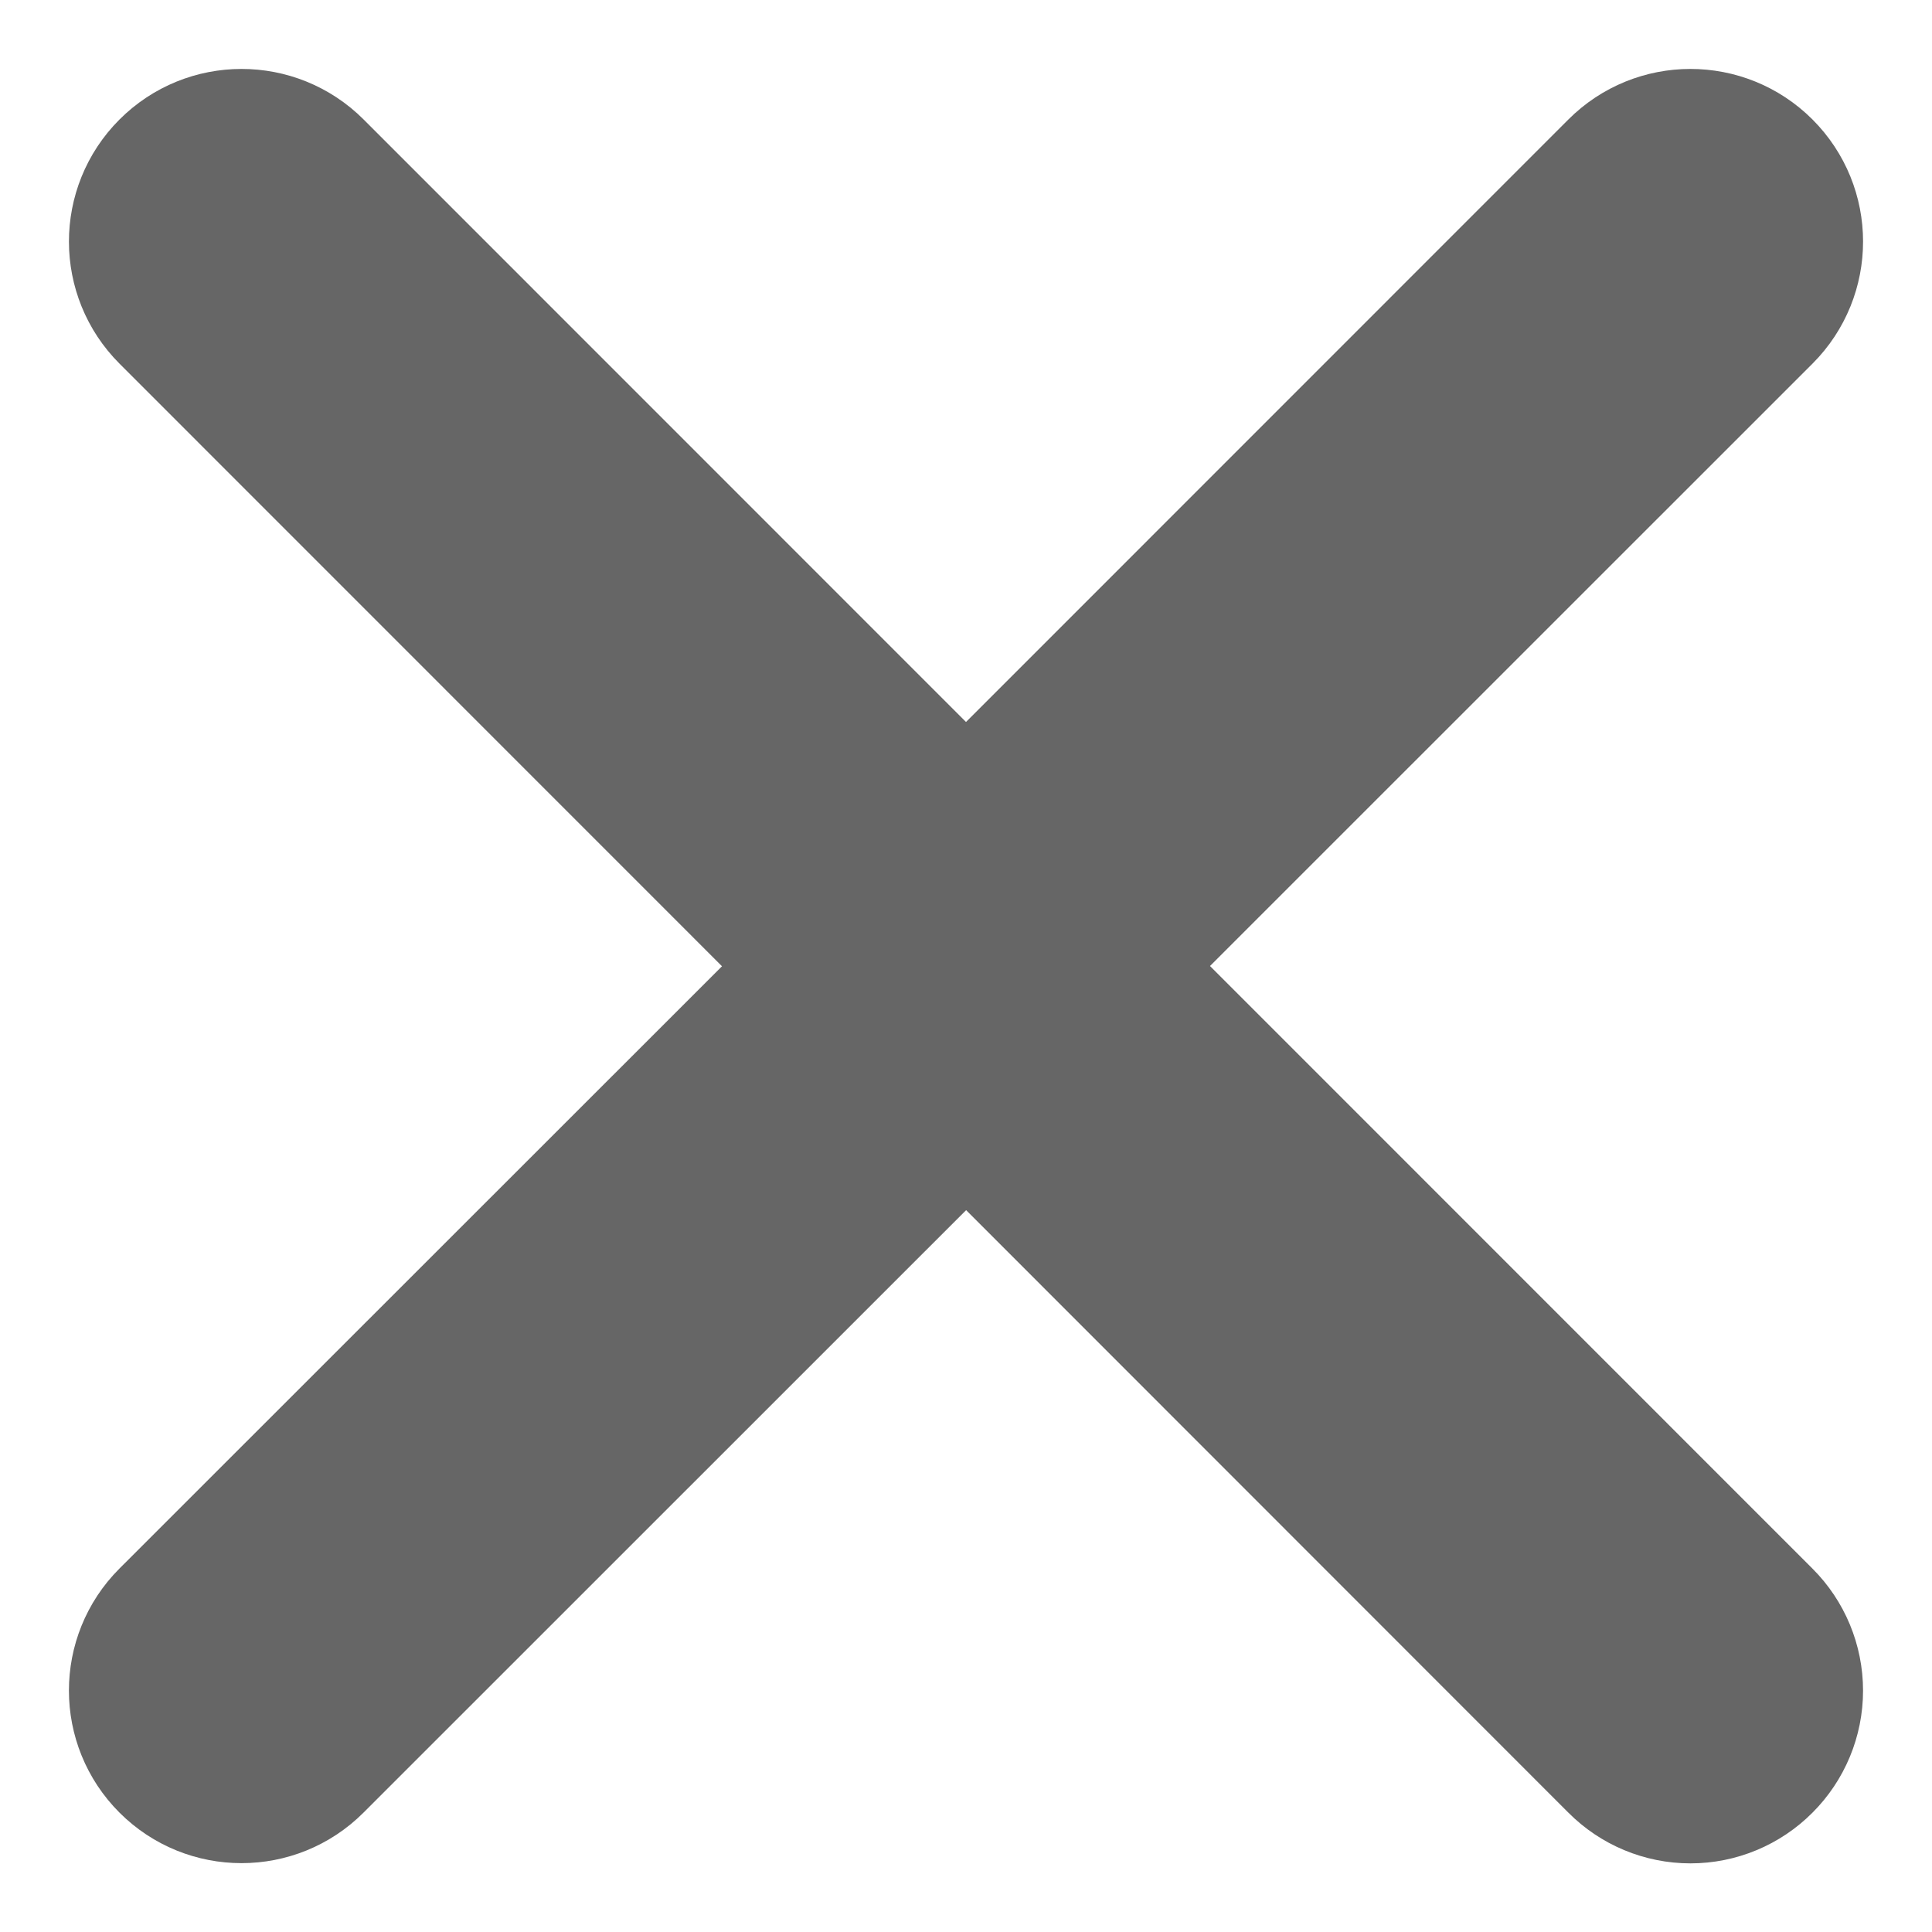
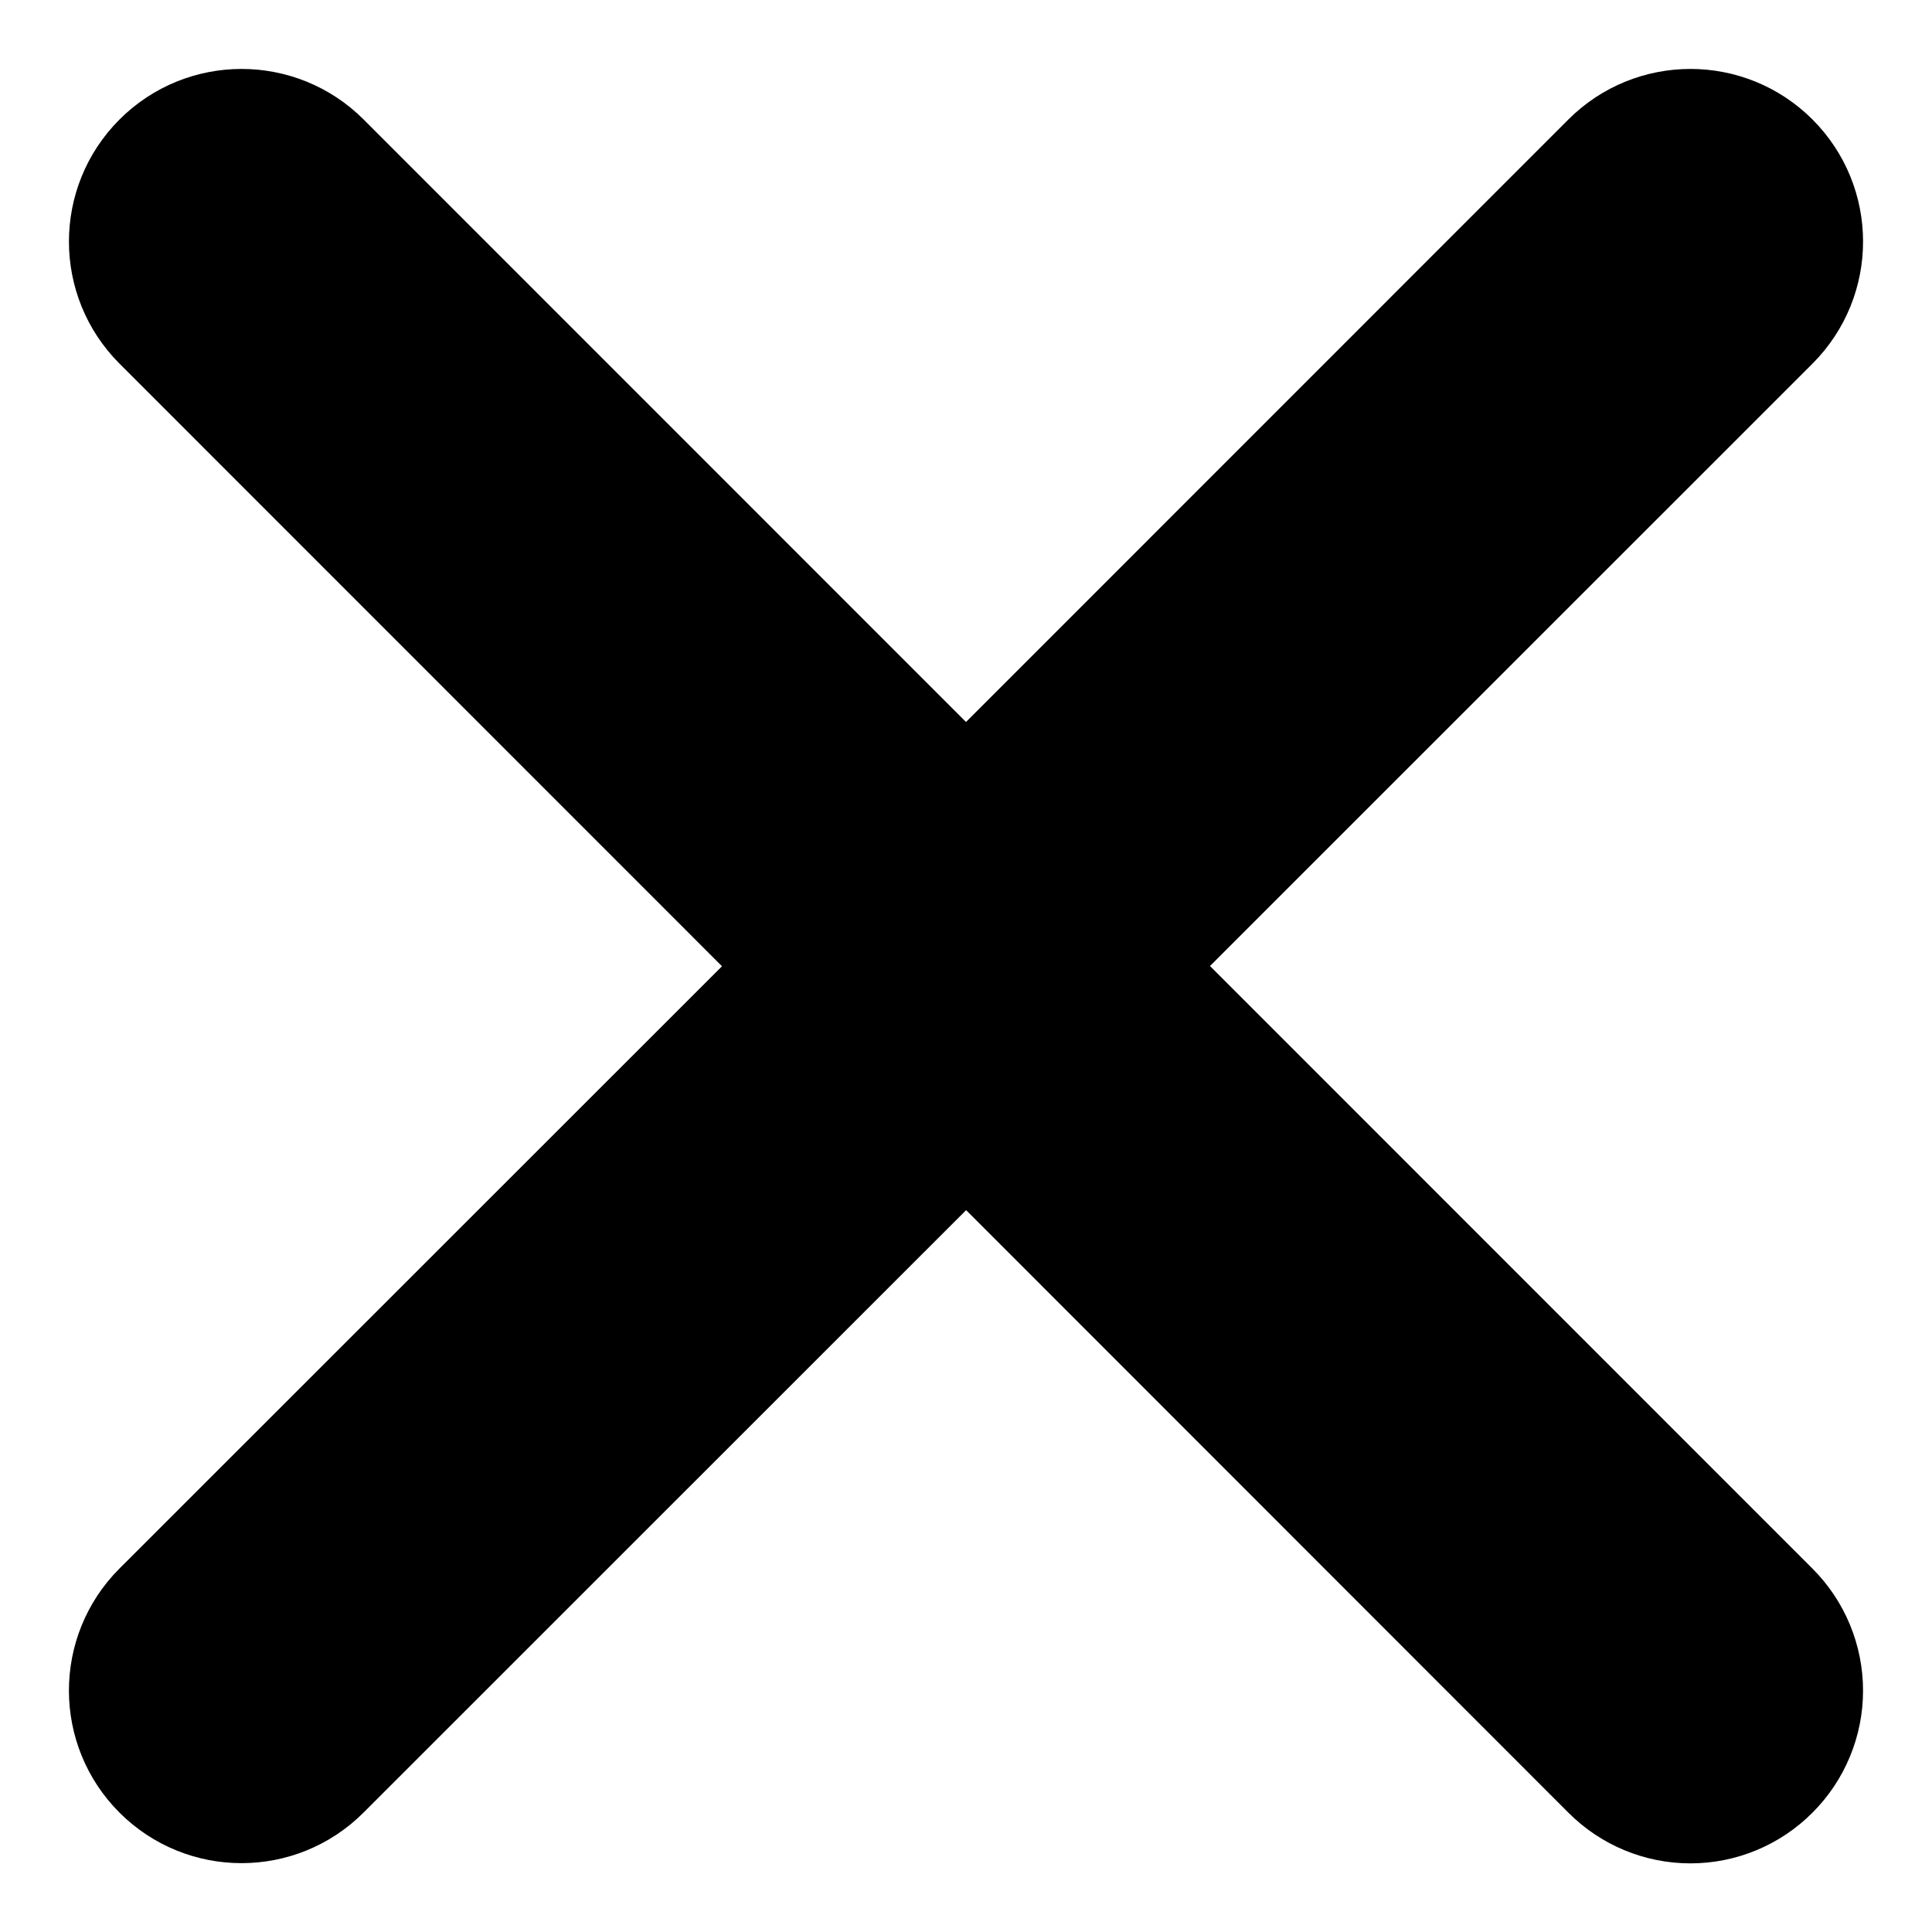
<svg xmlns="http://www.w3.org/2000/svg" width="14" height="14" viewBox="0 0 14 14">
  <g id="Events" fill="none" fill-rule="evenodd">
-     <g id="Assets" transform="translate(-45 -402)" fill="#666666" fill-rule="nonzero" stroke="#666666">
+     <g id="Assets" transform="translate(-45 -402)" fill="currentColor" fill-rule="nonzero" stroke="currentColor">
      <g id="151882" transform="translate(46 403)">
        <path d="M7.061 6l4.72-4.719A.75.75 0 1 0 10.718.22L6 4.939 1.281.219A.75.75 0 1 0 .22 1.282l4.719 4.72-4.72 4.718a.75.75 0 1 0 1.062 1.061l4.72-4.719 4.718 4.72a.748.748 0 0 0 1.061 0 .75.75 0 0 0 0-1.062L7.061 6z" id="Shape" />
      </g>
    </g>
  </g>
</svg>
